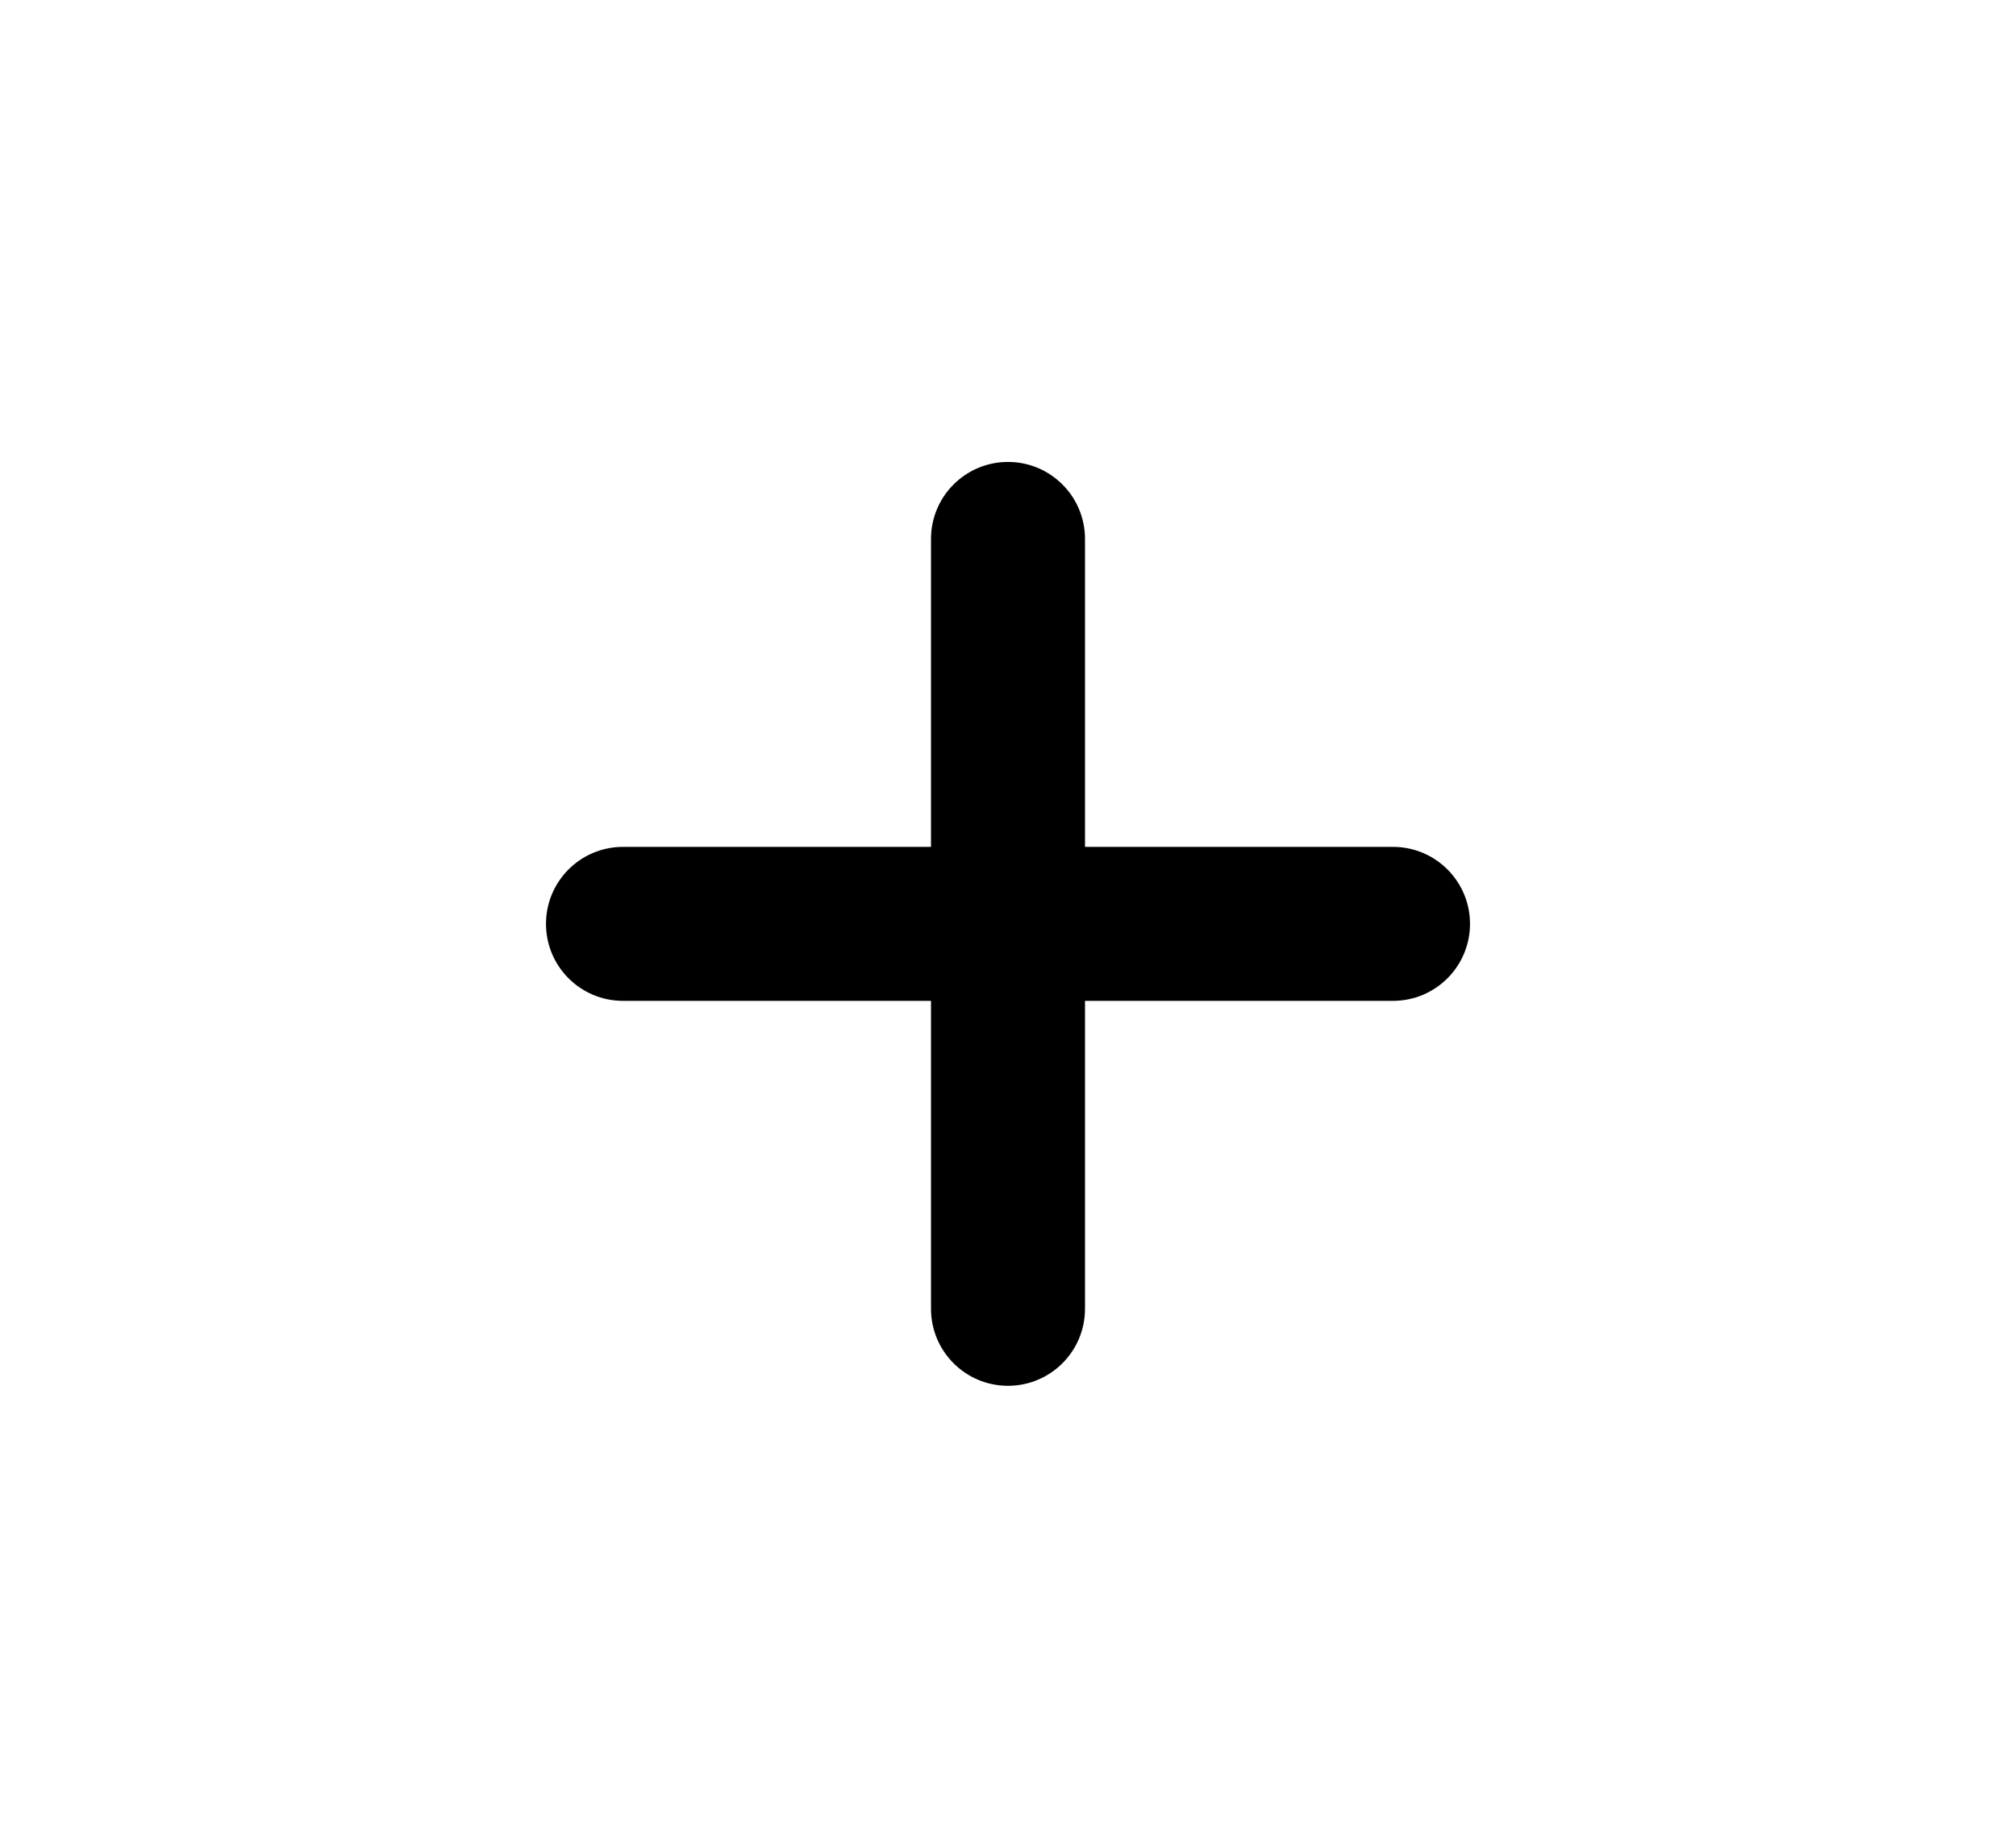
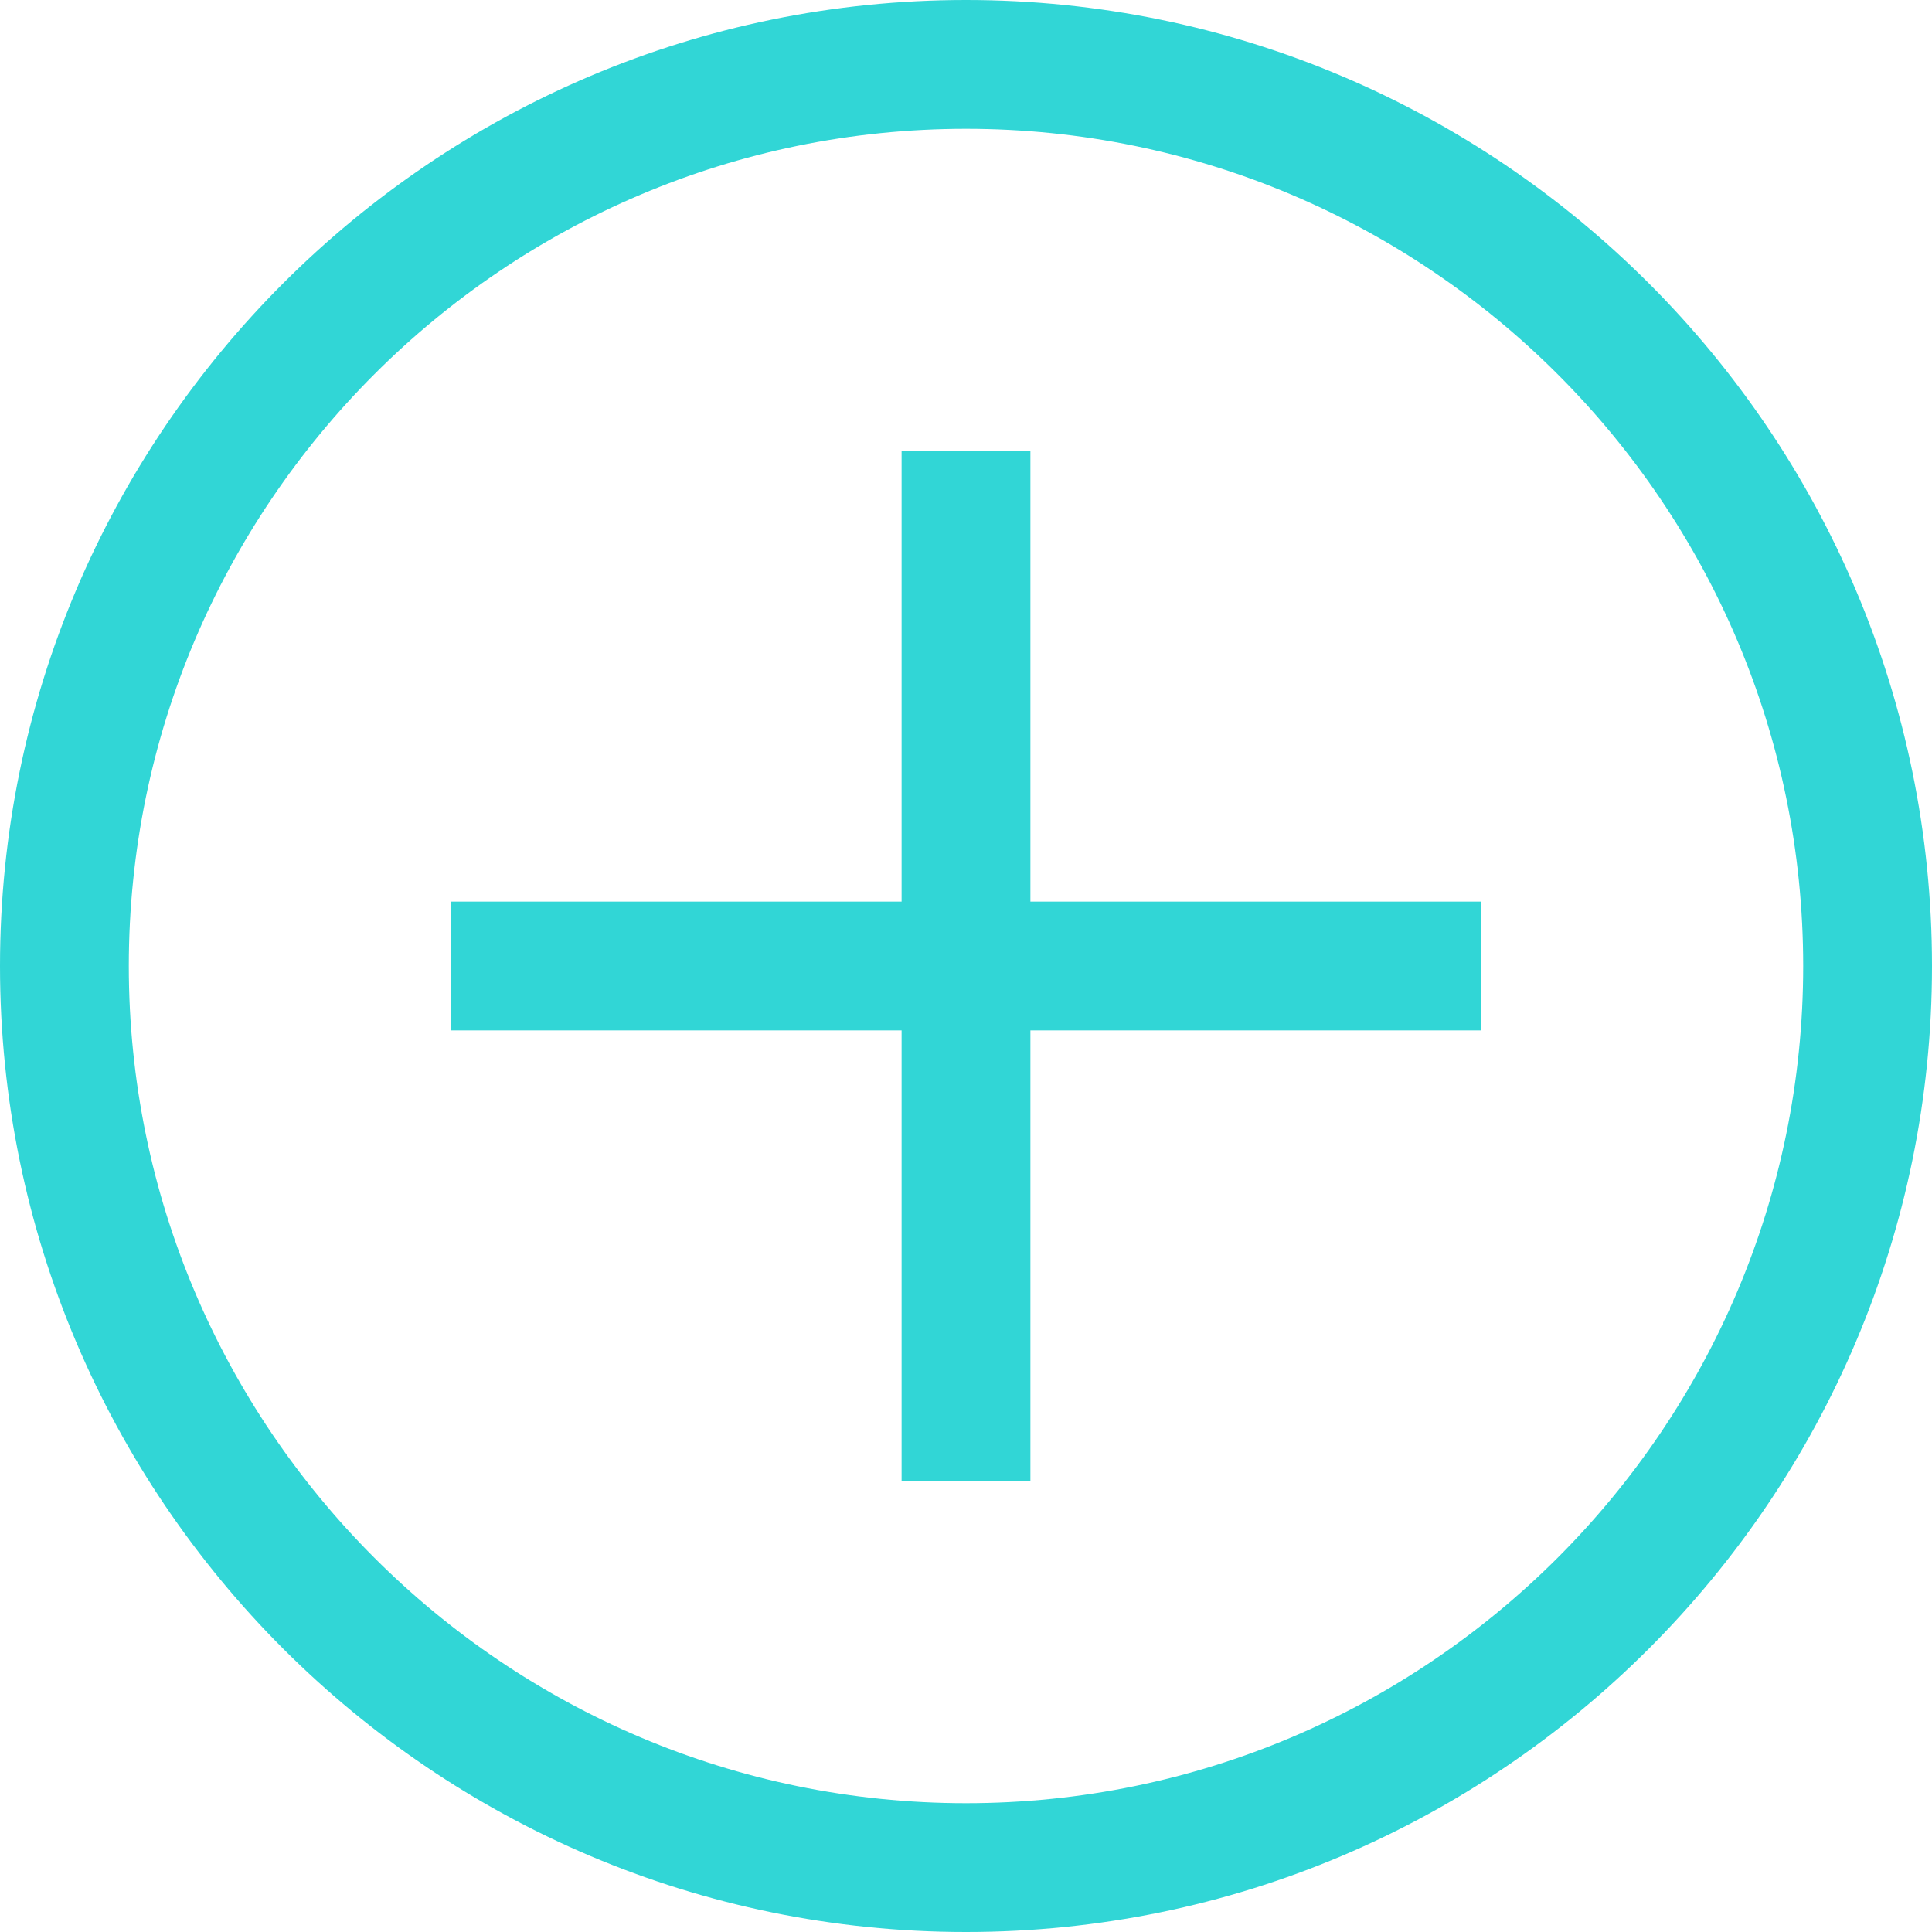
- <svg xmlns="http://www.w3.org/2000/svg" width="24" height="22" viewBox="0 0 24 24">
-   <path d="M17 11h-4V7a1 1 0 0 0-1-1 1 1 0 0 0-1 1v4H7a1 1 0 0 0-1 1 1 1 0 0 0 1 1h4v4a1 1 0 0 0 1 1 1 1 0 0 0 1-1v-4h4a1 1 0 0 0 1-1 1 1 0 0 0-1-1Z" />
+ <svg xmlns="http://www.w3.org/2000/svg" fill="#31d6d6" width="32" height="32" xml:space="preserve" style="enable-background:new 0 0 15 15" viewBox="0 0 15 15">
+   <path d="M7.5 0C3.364 0 0 3.364 0 7.5S3.364 15 7.5 15 15 11.636 15 7.5 11.636 0 7.5 0zm0 14C3.916 14 1 11.084 1 7.5S3.916 1 7.5 1 14 3.916 14 7.5 11.084 14 7.5 14z" />
+   <path d="M8 3.5H7V7H3.5v1H7v3.5h1V8h3.5V7H8z" />
</svg>
